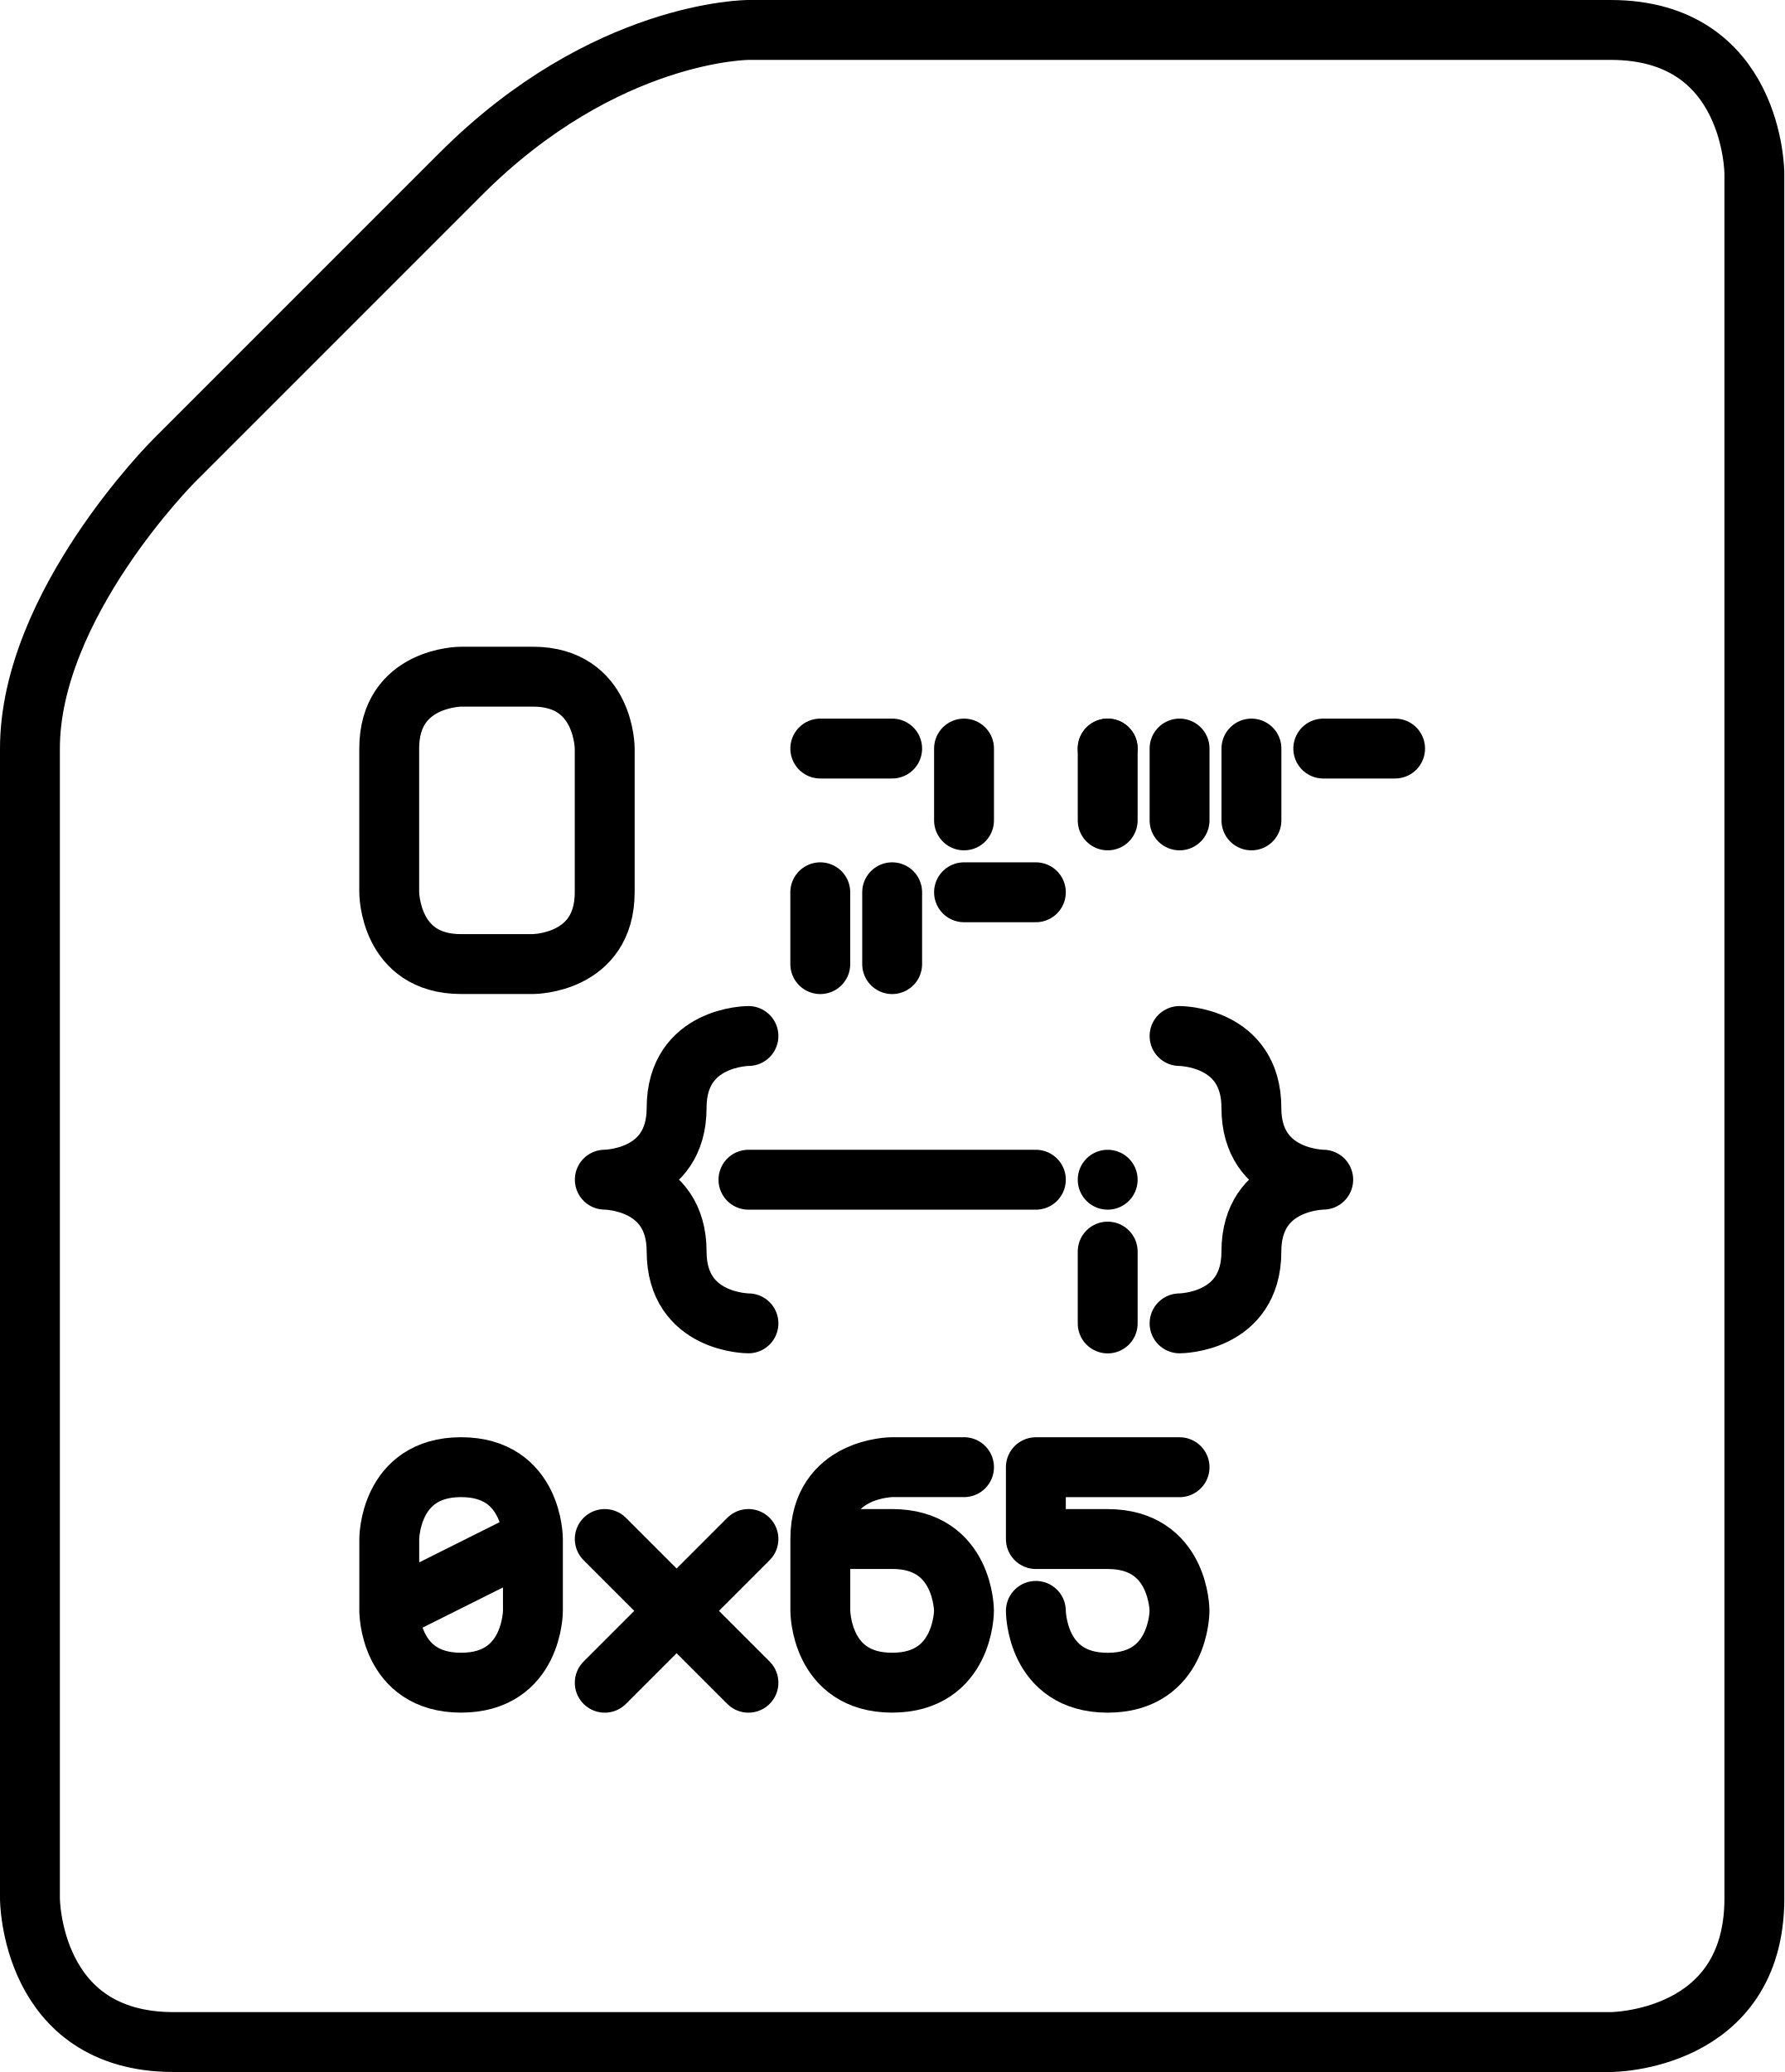
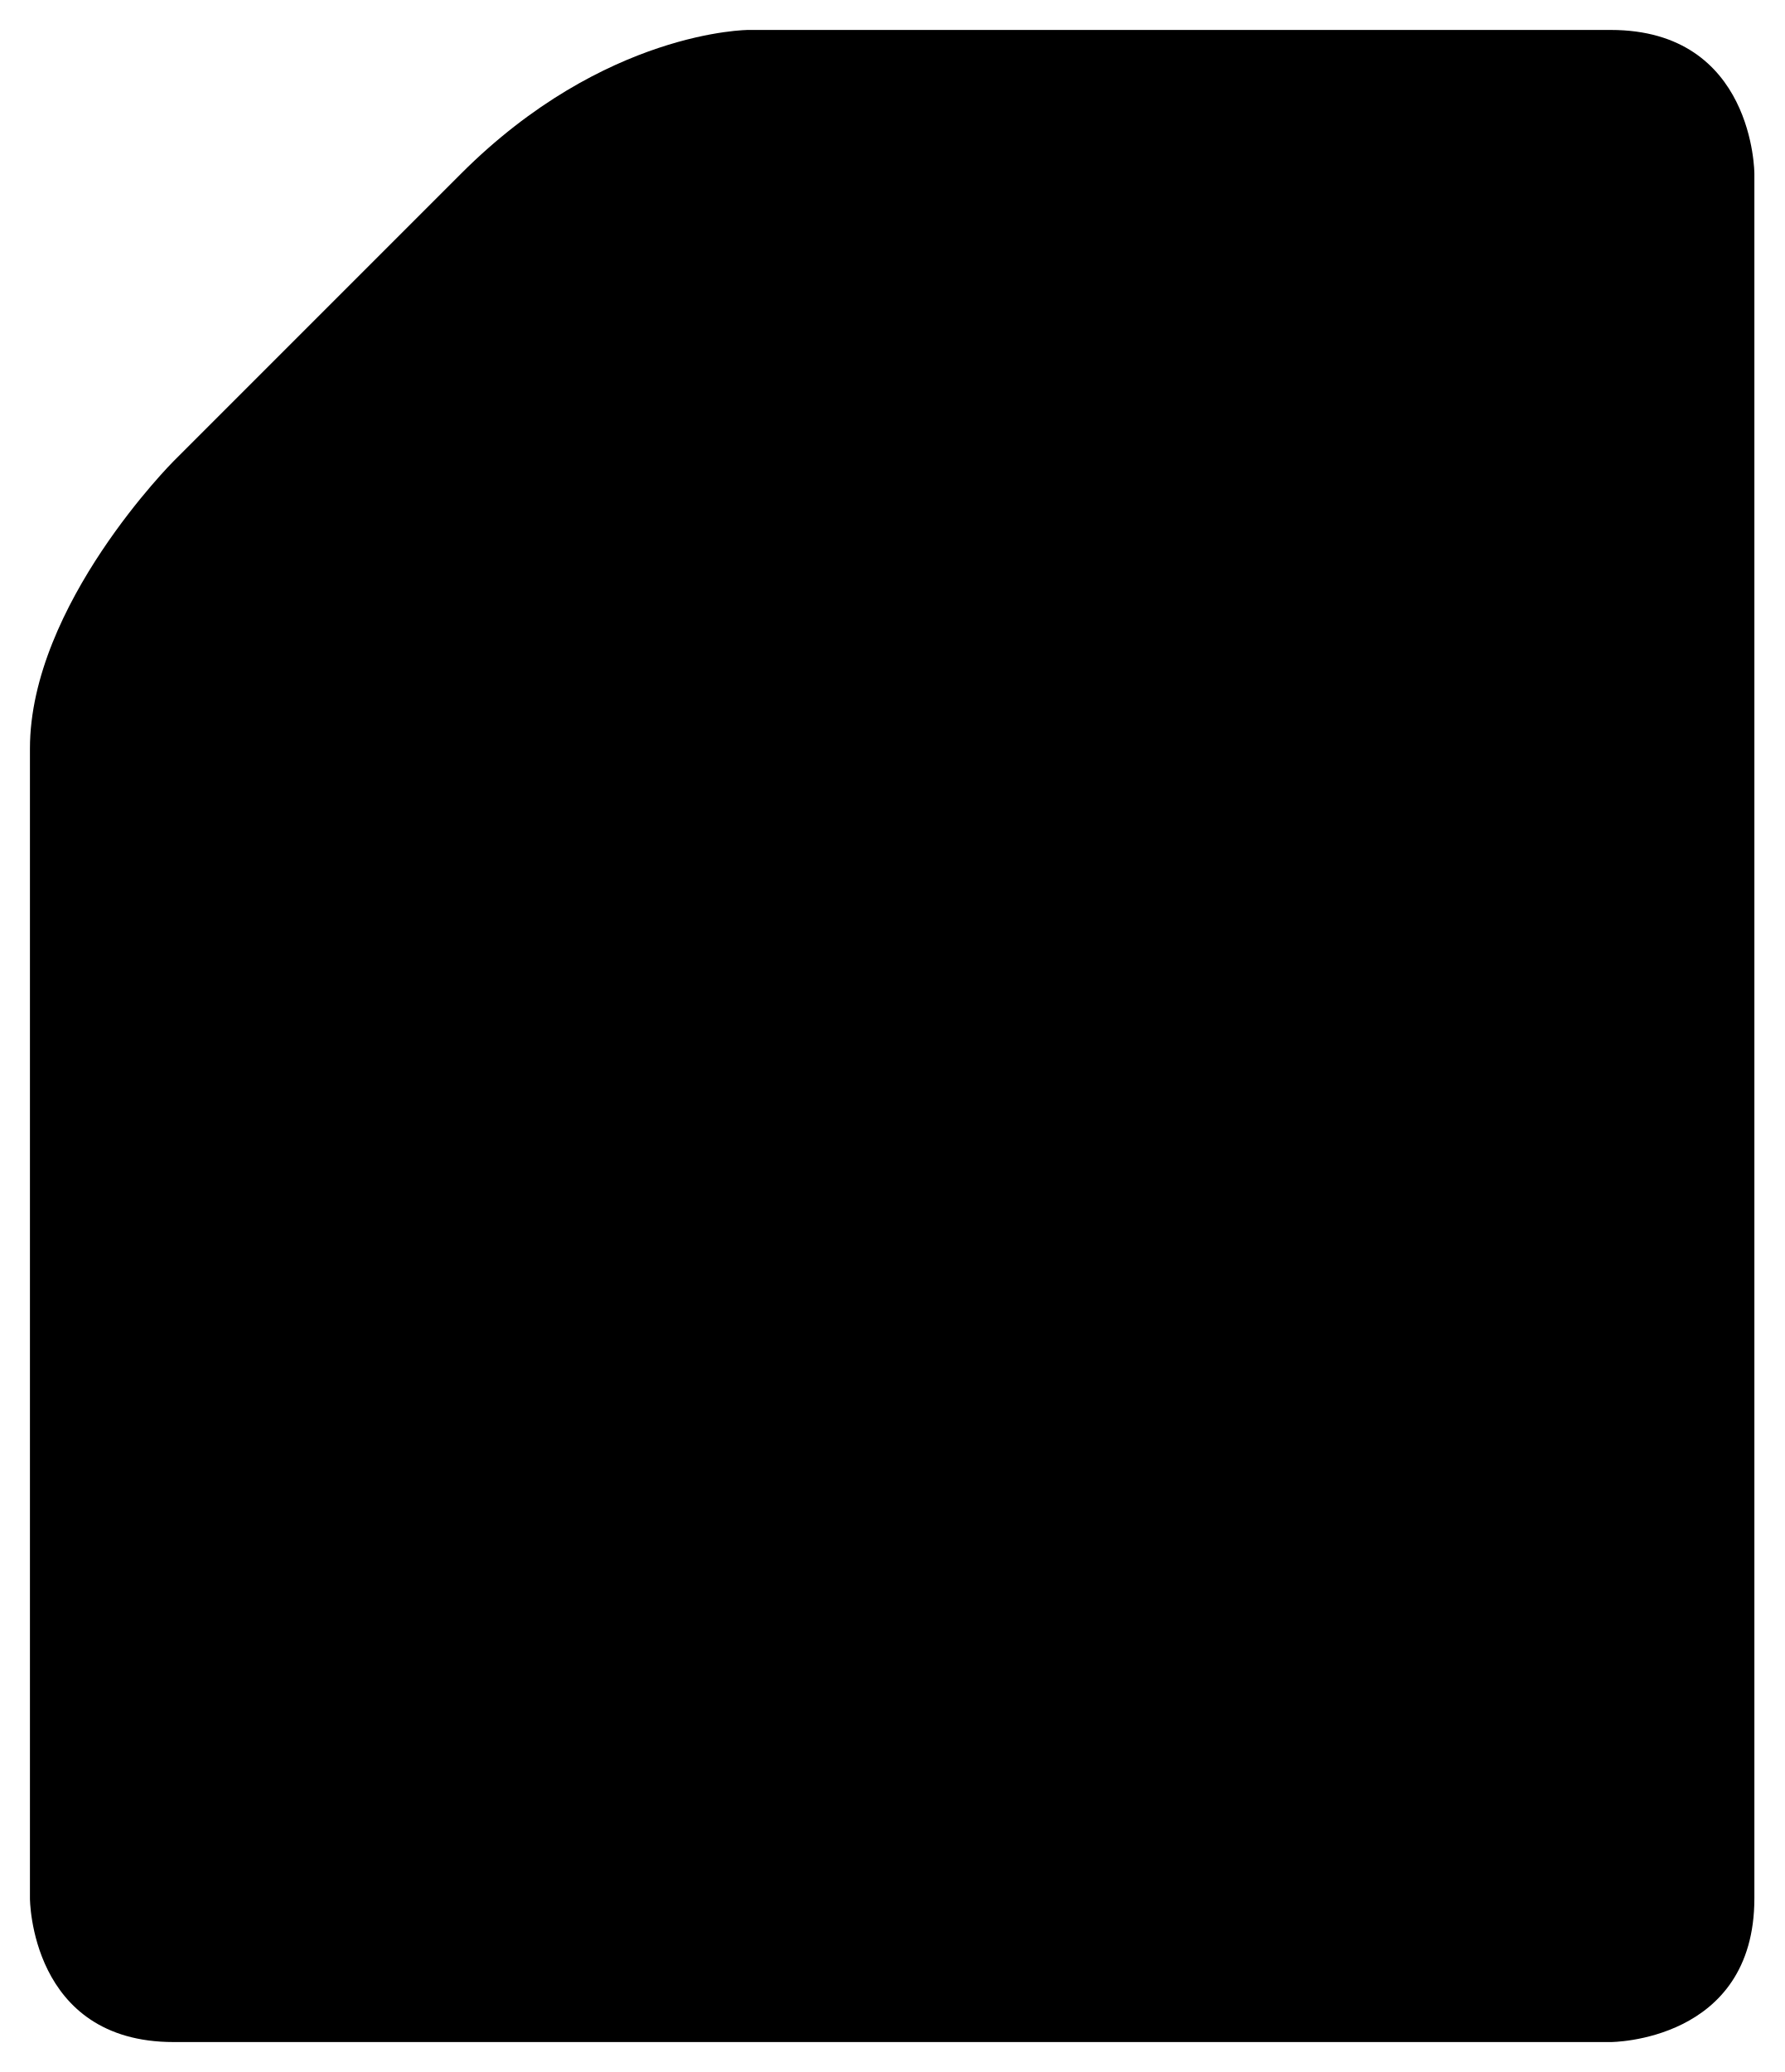
<svg xmlns="http://www.w3.org/2000/svg" viewBox="0 0 39.423 45.773" version="1.1" id="svg5">
  <defs id="defs2" />
  <g id="layer1" transform="translate(-164.4386,-148.5635)">
-     <path style="fill:none;stroke:#000000;stroke-width:1.323;stroke-linecap:round;stroke-linejoin:round;stroke-miterlimit:20;stroke-dasharray:none;stroke-opacity:1;paint-order:stroke markers fill" d="m 174.625,163.512 c 0,0 -1.587,0 -1.587,1.587 0,1.587 0,3.175 0,3.175 0,0 0,1.587 1.587,1.587 1.587,0 1.587,0 1.587,0 0,0 1.587,0 1.587,-1.587 0,-1.587 0,-3.175 0,-3.175 0,0 0,-1.587 -1.587,-1.587 -1.587,0 -1.587,0 -1.587,0 z" id="path1405" />
-     <path style="fill:none;stroke:#000000;stroke-width:1.323;stroke-linecap:round;stroke-linejoin:round;stroke-miterlimit:20;stroke-dasharray:none;stroke-opacity:1;paint-order:stroke markers fill" d="m 176.213,182.562 v 1.587 c 0,0 0,1.587 -1.587,1.587 -1.587,0 -1.587,-1.587 -1.587,-1.587 v -1.587 c 0,0 0,-1.587 1.587,-1.587 1.587,0 1.587,1.587 1.587,1.587 l -3.175,1.587" id="path1421" />
-     <path style="fill:none;stroke:#000000;stroke-width:1.323;stroke-linecap:round;stroke-linejoin:round;stroke-miterlimit:20;stroke-dasharray:none;stroke-opacity:1;paint-order:stroke markers fill" d="m 177.8,182.562 3.175,3.175" id="path1423" />
-     <path style="fill:none;stroke:#000000;stroke-width:1.323;stroke-linecap:round;stroke-linejoin:round;stroke-miterlimit:20;stroke-dasharray:none;stroke-opacity:1;paint-order:stroke markers fill" d="m 180.975,182.562 -3.175,3.175" id="path1425" />
-     <path style="fill:none;stroke:#000000;stroke-width:1.323;stroke-linecap:round;stroke-linejoin:round;stroke-miterlimit:20;stroke-dasharray:none;stroke-opacity:1;paint-order:stroke markers fill" d="M 185.738,180.975 H 184.15 c 0,0 -1.587,0 -1.587,1.587 0,1.587 0,1.587 0,1.587 0,0 0,1.587 1.587,1.587 1.587,0 1.587,-1.587 1.587,-1.587 0,0 0,-1.587 -1.587,-1.587 -1.587,0 -1.587,0 -1.587,0" id="path1429" />
-     <path style="fill:none;stroke:#000000;stroke-width:1.323;stroke-linecap:round;stroke-linejoin:round;stroke-miterlimit:20;stroke-dasharray:none;stroke-opacity:1;paint-order:stroke markers fill" d="m 187.325,184.15 c 0,0 0,1.587 1.587,1.587 1.587,0 1.587,-1.587 1.587,-1.587 0,0 0,-1.587 -1.587,-1.587 -1.587,0 -1.587,0 -1.587,0 v -1.587 h 3.175" id="path1439" />
-     <path style="fill:none;stroke:#000000;stroke-width:1.323;stroke-linecap:round;stroke-linejoin:round;stroke-miterlimit:20;stroke-dasharray:none;stroke-opacity:1;paint-order:stroke markers fill" d="M 188.912,165.1 Z" id="path1445" />
-     <path style="fill:none;stroke:#000000;stroke-width:1.323;stroke-linecap:round;stroke-linejoin:round;stroke-miterlimit:20;stroke-dasharray:none;stroke-opacity:1;paint-order:stroke markers fill" d="m 185.738,165.1 v 1.587" id="path1573" />
-     <path style="fill:none;stroke:#000000;stroke-width:1.323;stroke-linecap:round;stroke-linejoin:round;stroke-miterlimit:20;stroke-dasharray:none;stroke-opacity:1;paint-order:stroke markers fill" d="m 188.912,165.1 v 1.587" id="path1575" />
-     <path style="fill:none;stroke:#000000;stroke-width:1.323;stroke-linecap:round;stroke-linejoin:round;stroke-miterlimit:20;stroke-dasharray:none;stroke-opacity:1;paint-order:stroke markers fill" d="m 190.5,165.1 v 1.587 0 0" id="path1577" />
-     <path style="fill:none;stroke:#000000;stroke-width:1.323;stroke-linecap:round;stroke-linejoin:round;stroke-miterlimit:20;stroke-dasharray:none;stroke-opacity:1;paint-order:stroke markers fill" d="m 192.088,165.1 v 1.587" id="path1579" />
-     <path style="fill:none;stroke:#000000;stroke-width:1.323;stroke-linecap:round;stroke-linejoin:round;stroke-miterlimit:20;stroke-dasharray:none;stroke-opacity:1;paint-order:stroke markers fill" d="M 182.562,165.1 H 184.15" id="path1589" />
-     <path style="fill:none;stroke:#000000;stroke-width:1.323;stroke-linecap:round;stroke-linejoin:round;stroke-miterlimit:20;stroke-dasharray:none;stroke-opacity:1;paint-order:stroke markers fill" d="m 193.675,165.1 h 1.587" id="path1591" />
-     <path style="fill:none;stroke:#000000;stroke-width:1.323;stroke-linecap:round;stroke-linejoin:round;stroke-miterlimit:20;stroke-dasharray:none;stroke-opacity:1;paint-order:stroke markers fill" d="m 182.562,168.275 v 1.587" id="path1593" />
-     <path style="fill:none;stroke:#000000;stroke-width:1.323;stroke-linecap:round;stroke-linejoin:round;stroke-miterlimit:20;stroke-dasharray:none;stroke-opacity:1;paint-order:stroke markers fill" d="m 184.15,168.275 v 1.587" id="path1595" />
-     <path style="fill:none;stroke:#000000;stroke-width:1.323;stroke-linecap:round;stroke-linejoin:round;stroke-miterlimit:20;stroke-dasharray:none;stroke-opacity:1;paint-order:stroke markers fill" d="m 185.738,168.275 h 1.587" id="path1597" />
-     <path style="fill:none;stroke:#000000;stroke-width:1.323;stroke-linecap:round;stroke-linejoin:round;stroke-miterlimit:20;stroke-dasharray:none;stroke-opacity:1;paint-order:stroke markers fill" d="m 180.975,171.45 c 0,0 -1.587,0 -1.587,1.587 0,1.587 -1.587,1.587 -1.587,1.587 0,0 1.587,0 1.587,1.587 0,1.587 1.587,1.587 1.587,1.587" id="path1607" />
-     <path style="fill:none;stroke:#000000;stroke-width:1.323;stroke-linecap:round;stroke-linejoin:round;stroke-miterlimit:20;stroke-dasharray:none;stroke-opacity:1;paint-order:stroke markers fill" d="m 180.975,174.625 h 6.35" id="path1609" />
-     <path style="fill:none;stroke:#000000;stroke-width:1.323;stroke-linecap:round;stroke-linejoin:round;stroke-miterlimit:20;stroke-dasharray:none;stroke-opacity:1;paint-order:stroke markers fill" d="m 188.912,176.213 v 1.587 0" id="path1611" />
-     <path style="fill:none;stroke:#000000;stroke-width:1.323;stroke-linecap:round;stroke-linejoin:round;stroke-miterlimit:20;stroke-dasharray:none;stroke-opacity:1;paint-order:stroke markers fill" d="m 188.912,174.625 c 0,0 0,0 0,0 z" id="path1613" />
-     <path style="fill:none;stroke:#000000;stroke-width:1.323;stroke-linecap:round;stroke-linejoin:round;stroke-miterlimit:20;stroke-dasharray:none;stroke-opacity:1;paint-order:stroke markers fill" d="m 190.5,171.45 c 0,0 1.587,0 1.587,1.587 0,1.587 1.587,1.587 1.587,1.587 0,0 -1.587,0 -1.587,1.587 0,1.587 -1.587,1.587 -1.587,1.587" id="path1615" />
-     <path style="fill:none;stroke:#000000;stroke-width:1.323;stroke-linecap:round;stroke-linejoin:round;stroke-miterlimit:20;stroke-dasharray:none;stroke-opacity:1;paint-order:stroke markers fill" d="m 171.45,155.575 c 0,0 0,0 3.175,-3.175 3.175,-3.175 6.35,-3.175 6.35,-3.175 0,0 15.875,0 19.05,0 3.175,0 3.175,3.175 3.175,3.175 0,0 0,34.925 0,38.1 0,3.175 -3.175,3.175 -3.175,3.175 0,0 -28.575,0 -31.75,0 -3.175,0 -3.175,-3.175 -3.175,-3.175 0,0 0,-22.225 0,-25.4 0,-3.175 3.175,-6.35 3.175,-6.35 z" id="path1619" />
+     <path d="m 174.625,163.512 c 0,0 -1.587,0 -1.587,1.587 0,1.587 0,3.175 0,3.175 0,0 0,1.587 1.587,1.587 1.587,0 1.587,0 1.587,0 0,0 1.587,0 1.587,-1.587 0,-1.587 0,-3.175 0,-3.175 0,0 0,-1.587 -1.587,-1.587 -1.587,0 -1.587,0 -1.587,0 z" id="path1405" />
+     <path d="m 176.213,182.562 v 1.587 c 0,0 0,1.587 -1.587,1.587 -1.587,0 -1.587,-1.587 -1.587,-1.587 v -1.587 c 0,0 0,-1.587 1.587,-1.587 1.587,0 1.587,1.587 1.587,1.587 l -3.175,1.587" id="path1421" />
+     <path d="m 177.8,182.562 3.175,3.175" id="path1423" />
+     <path d="m 180.975,182.562 -3.175,3.175" id="path1425" />
+     <path d="M 185.738,180.975 H 184.15 c 0,0 -1.587,0 -1.587,1.587 0,1.587 0,1.587 0,1.587 0,0 0,1.587 1.587,1.587 1.587,0 1.587,-1.587 1.587,-1.587 0,0 0,-1.587 -1.587,-1.587 -1.587,0 -1.587,0 -1.587,0" id="path1429" />
+     <path d="m 187.325,184.15 c 0,0 0,1.587 1.587,1.587 1.587,0 1.587,-1.587 1.587,-1.587 0,0 0,-1.587 -1.587,-1.587 -1.587,0 -1.587,0 -1.587,0 v -1.587 h 3.175" id="path1439" />
+     <path d="M 188.912,165.1 Z" id="path1445" />
+     <path d="m 185.738,165.1 v 1.587" id="path1573" />
+     <path d="m 188.912,165.1 v 1.587" id="path1575" />
+     <path d="m 190.5,165.1 v 1.587 0 0" id="path1577" />
+     <path d="m 192.088,165.1 v 1.587" id="path1579" />
+     <path d="M 182.562,165.1 H 184.15" id="path1589" />
+     <path d="m 193.675,165.1 h 1.587" id="path1591" />
+     <path d="m 182.562,168.275 v 1.587" id="path1593" />
+     <path d="m 184.15,168.275 v 1.587" id="path1595" />
+     <path d="m 185.738,168.275 h 1.587" id="path1597" />
+     <path d="m 180.975,171.45 c 0,0 -1.587,0 -1.587,1.587 0,1.587 -1.587,1.587 -1.587,1.587 0,0 1.587,0 1.587,1.587 0,1.587 1.587,1.587 1.587,1.587" id="path1607" />
+     <path d="m 180.975,174.625 h 6.35" id="path1609" />
+     <path d="m 188.912,176.213 v 1.587 0" id="path1611" />
+     <path d="m 188.912,174.625 c 0,0 0,0 0,0 z" id="path1613" />
+     <path d="m 190.5,171.45 c 0,0 1.587,0 1.587,1.587 0,1.587 1.587,1.587 1.587,1.587 0,0 -1.587,0 -1.587,1.587 0,1.587 -1.587,1.587 -1.587,1.587" id="path1615" />
+     <path d="m 171.45,155.575 c 0,0 0,0 3.175,-3.175 3.175,-3.175 6.35,-3.175 6.35,-3.175 0,0 15.875,0 19.05,0 3.175,0 3.175,3.175 3.175,3.175 0,0 0,34.925 0,38.1 0,3.175 -3.175,3.175 -3.175,3.175 0,0 -28.575,0 -31.75,0 -3.175,0 -3.175,-3.175 -3.175,-3.175 0,0 0,-22.225 0,-25.4 0,-3.175 3.175,-6.35 3.175,-6.35 z" id="path1619" />
  </g>
</svg>
